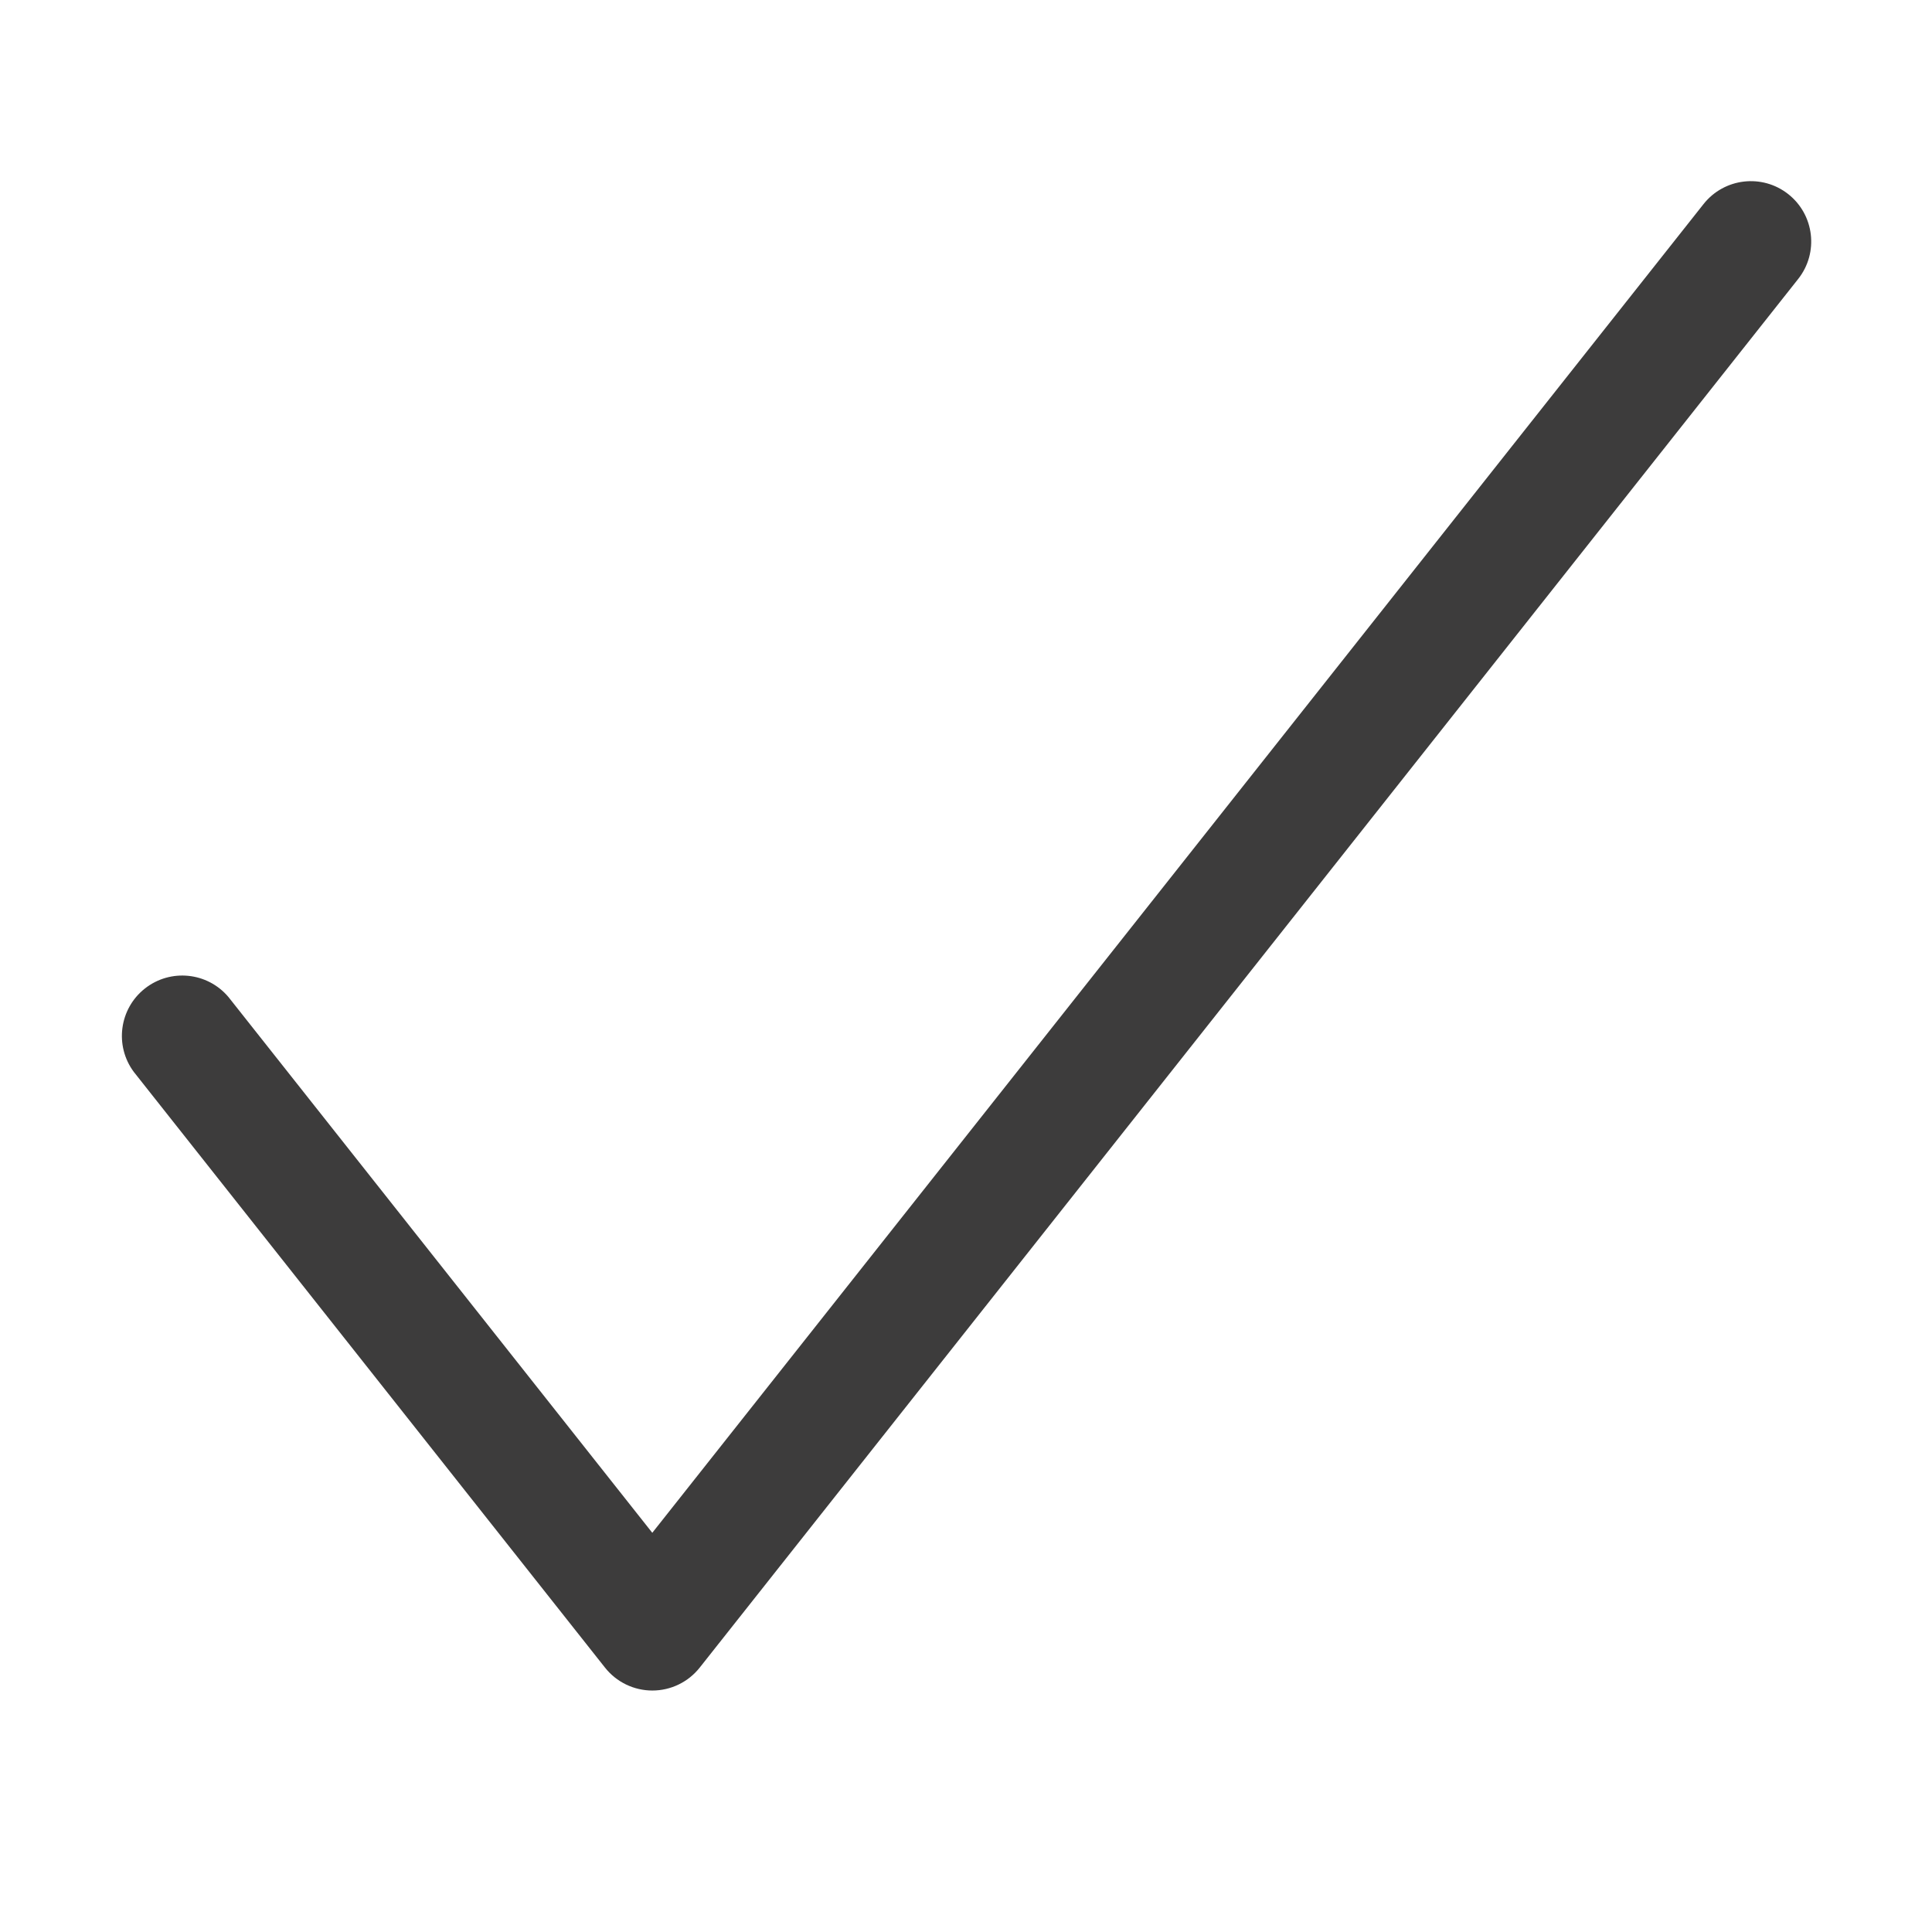
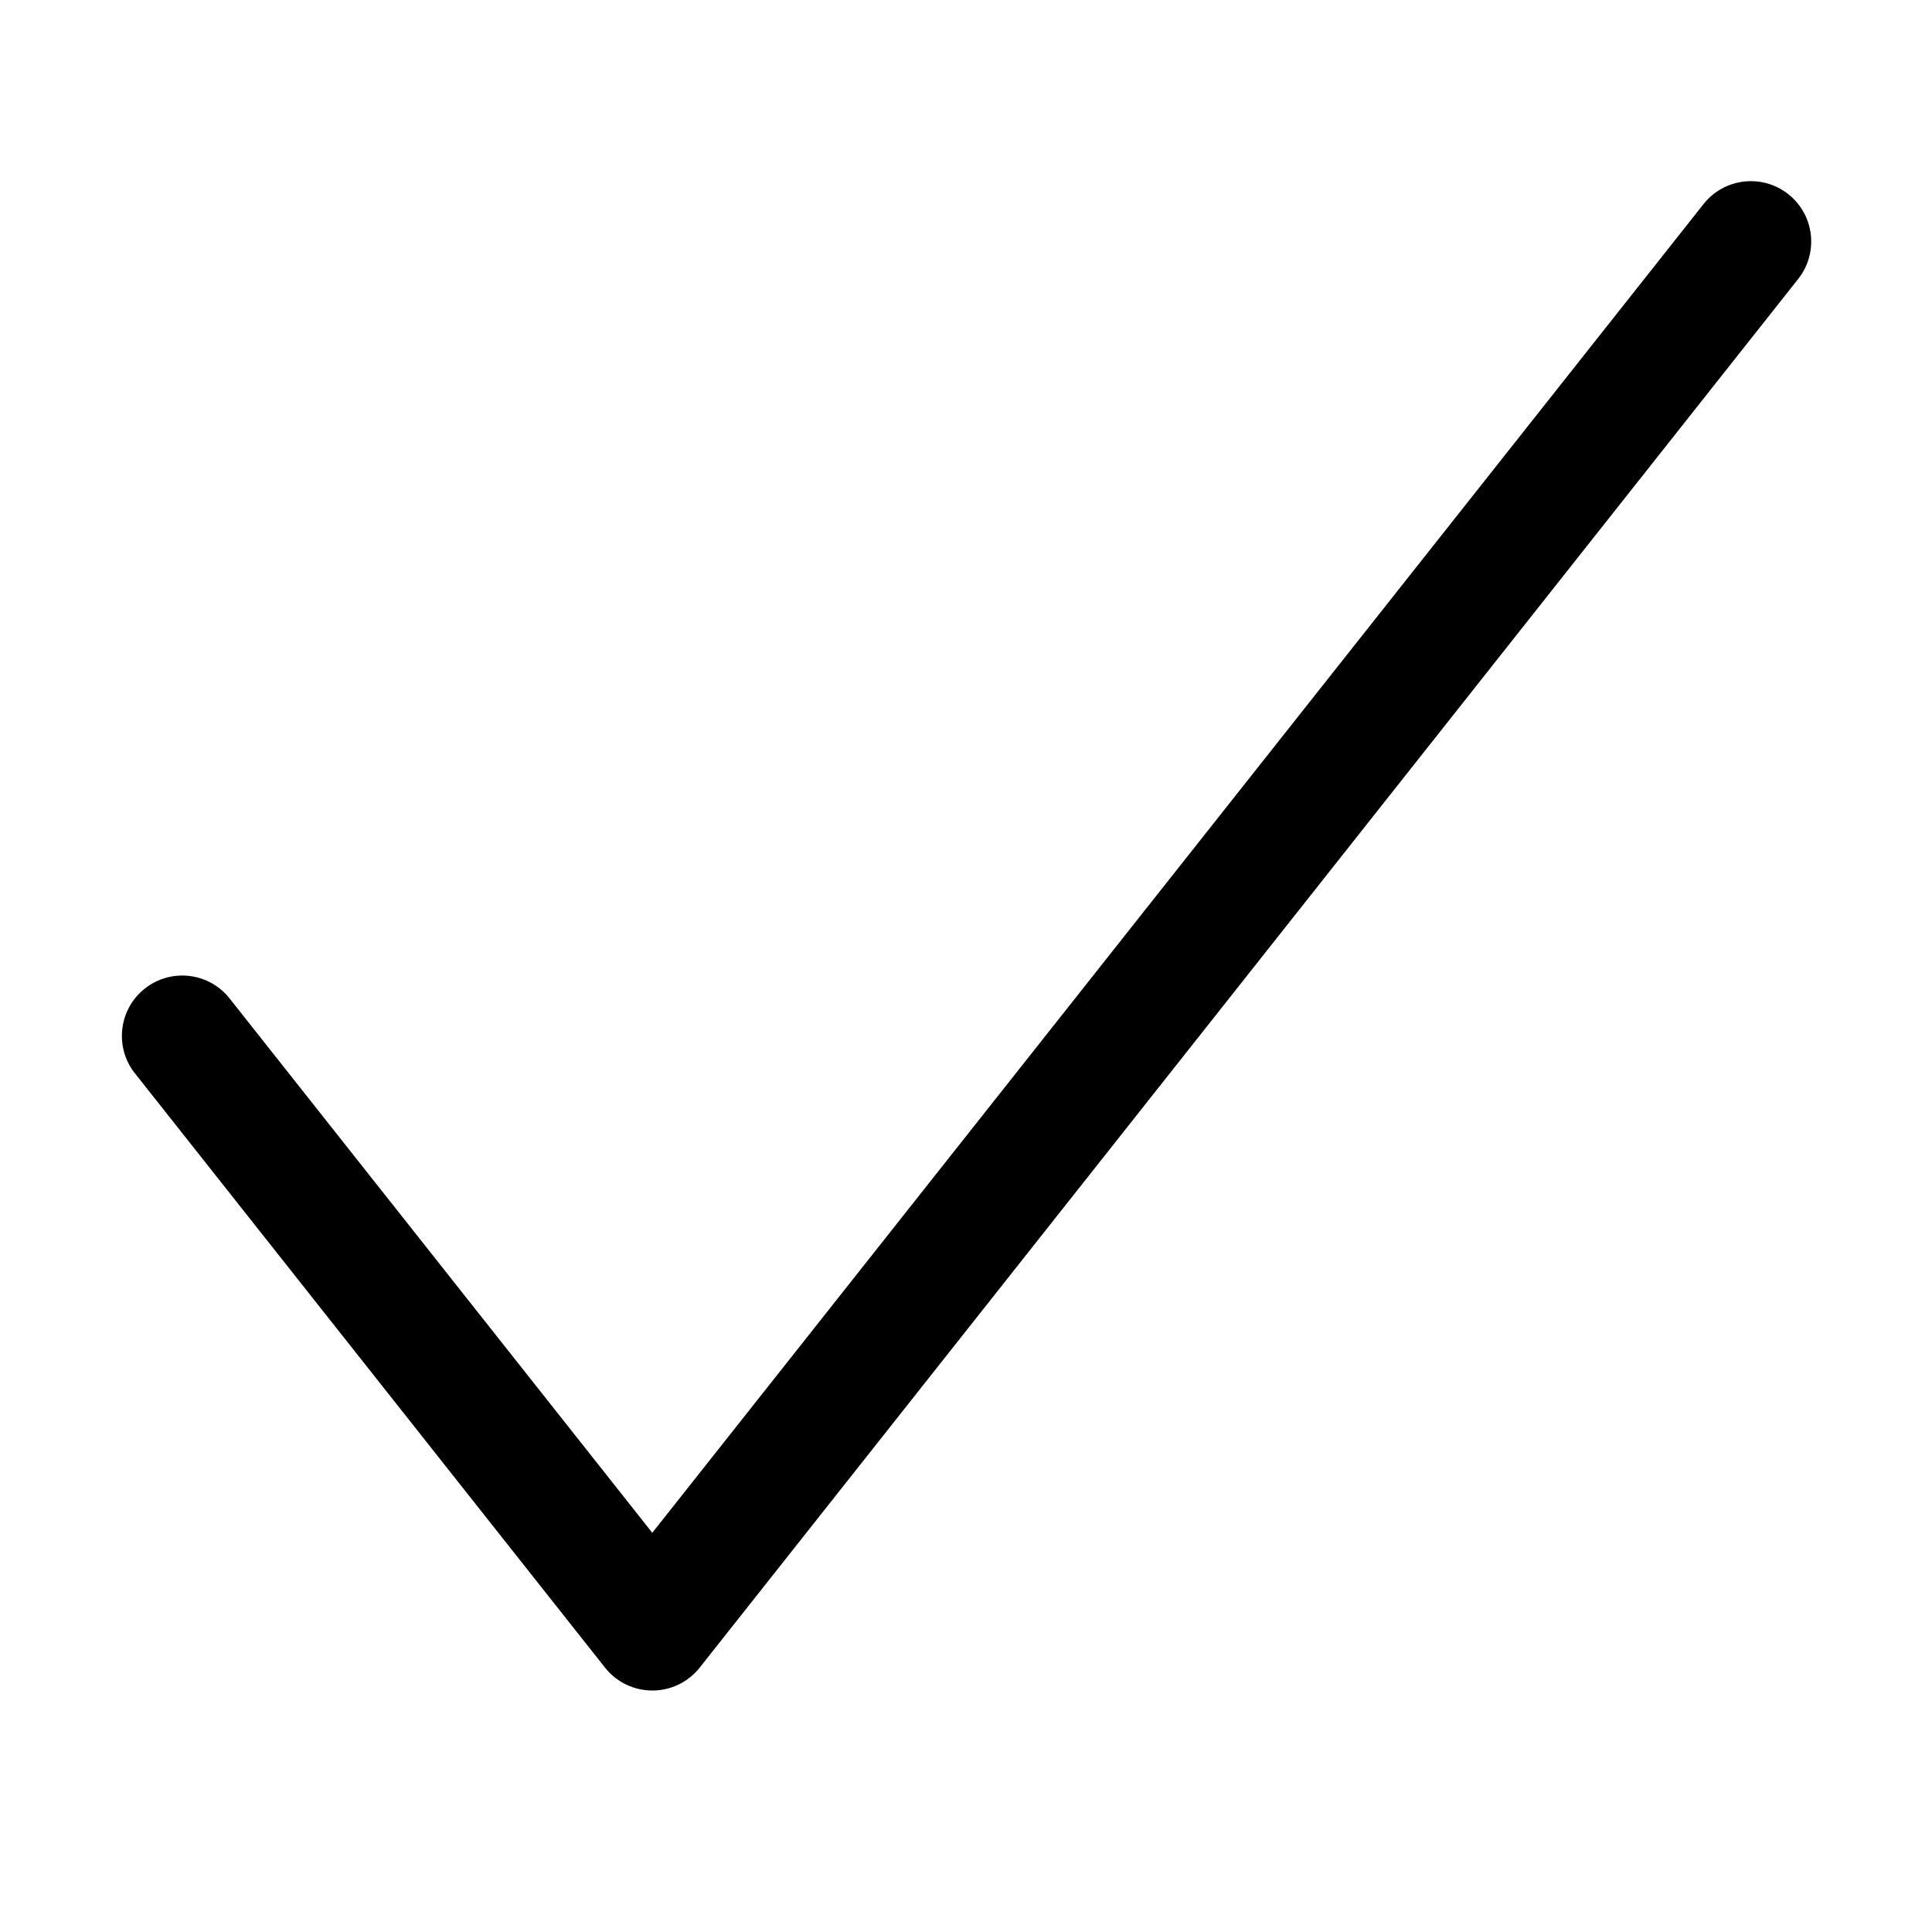
- <svg xmlns="http://www.w3.org/2000/svg" width="16" height="16" fill="none" viewBox="0 0 16 16">
-   <path fill="#3D3C3C" fill-rule="evenodd" d="M14.81 1.608a.5.5 0 0 1 .082.702l-9.097 11.5a.5.5 0 0 1-.785 0L1.108 8.877a.5.5 0 0 1 .784-.62l3.51 4.437L14.108 1.69a.5.5 0 0 1 .702-.082Z" clip-rule="evenodd" />
+ <svg xmlns="http://www.w3.org/2000/svg" width="16" height="16" fill="currentColor" viewBox="0 0 16 16">
+   <path fill-rule="evenodd" d="M14.81 1.608a.5.5 0 0 1 .082.702l-9.097 11.5a.5.5 0 0 1-.785 0L1.108 8.877a.5.5 0 0 1 .784-.62l3.51 4.437L14.108 1.69a.5.5 0 0 1 .702-.082Z" clip-rule="evenodd" />
</svg>
